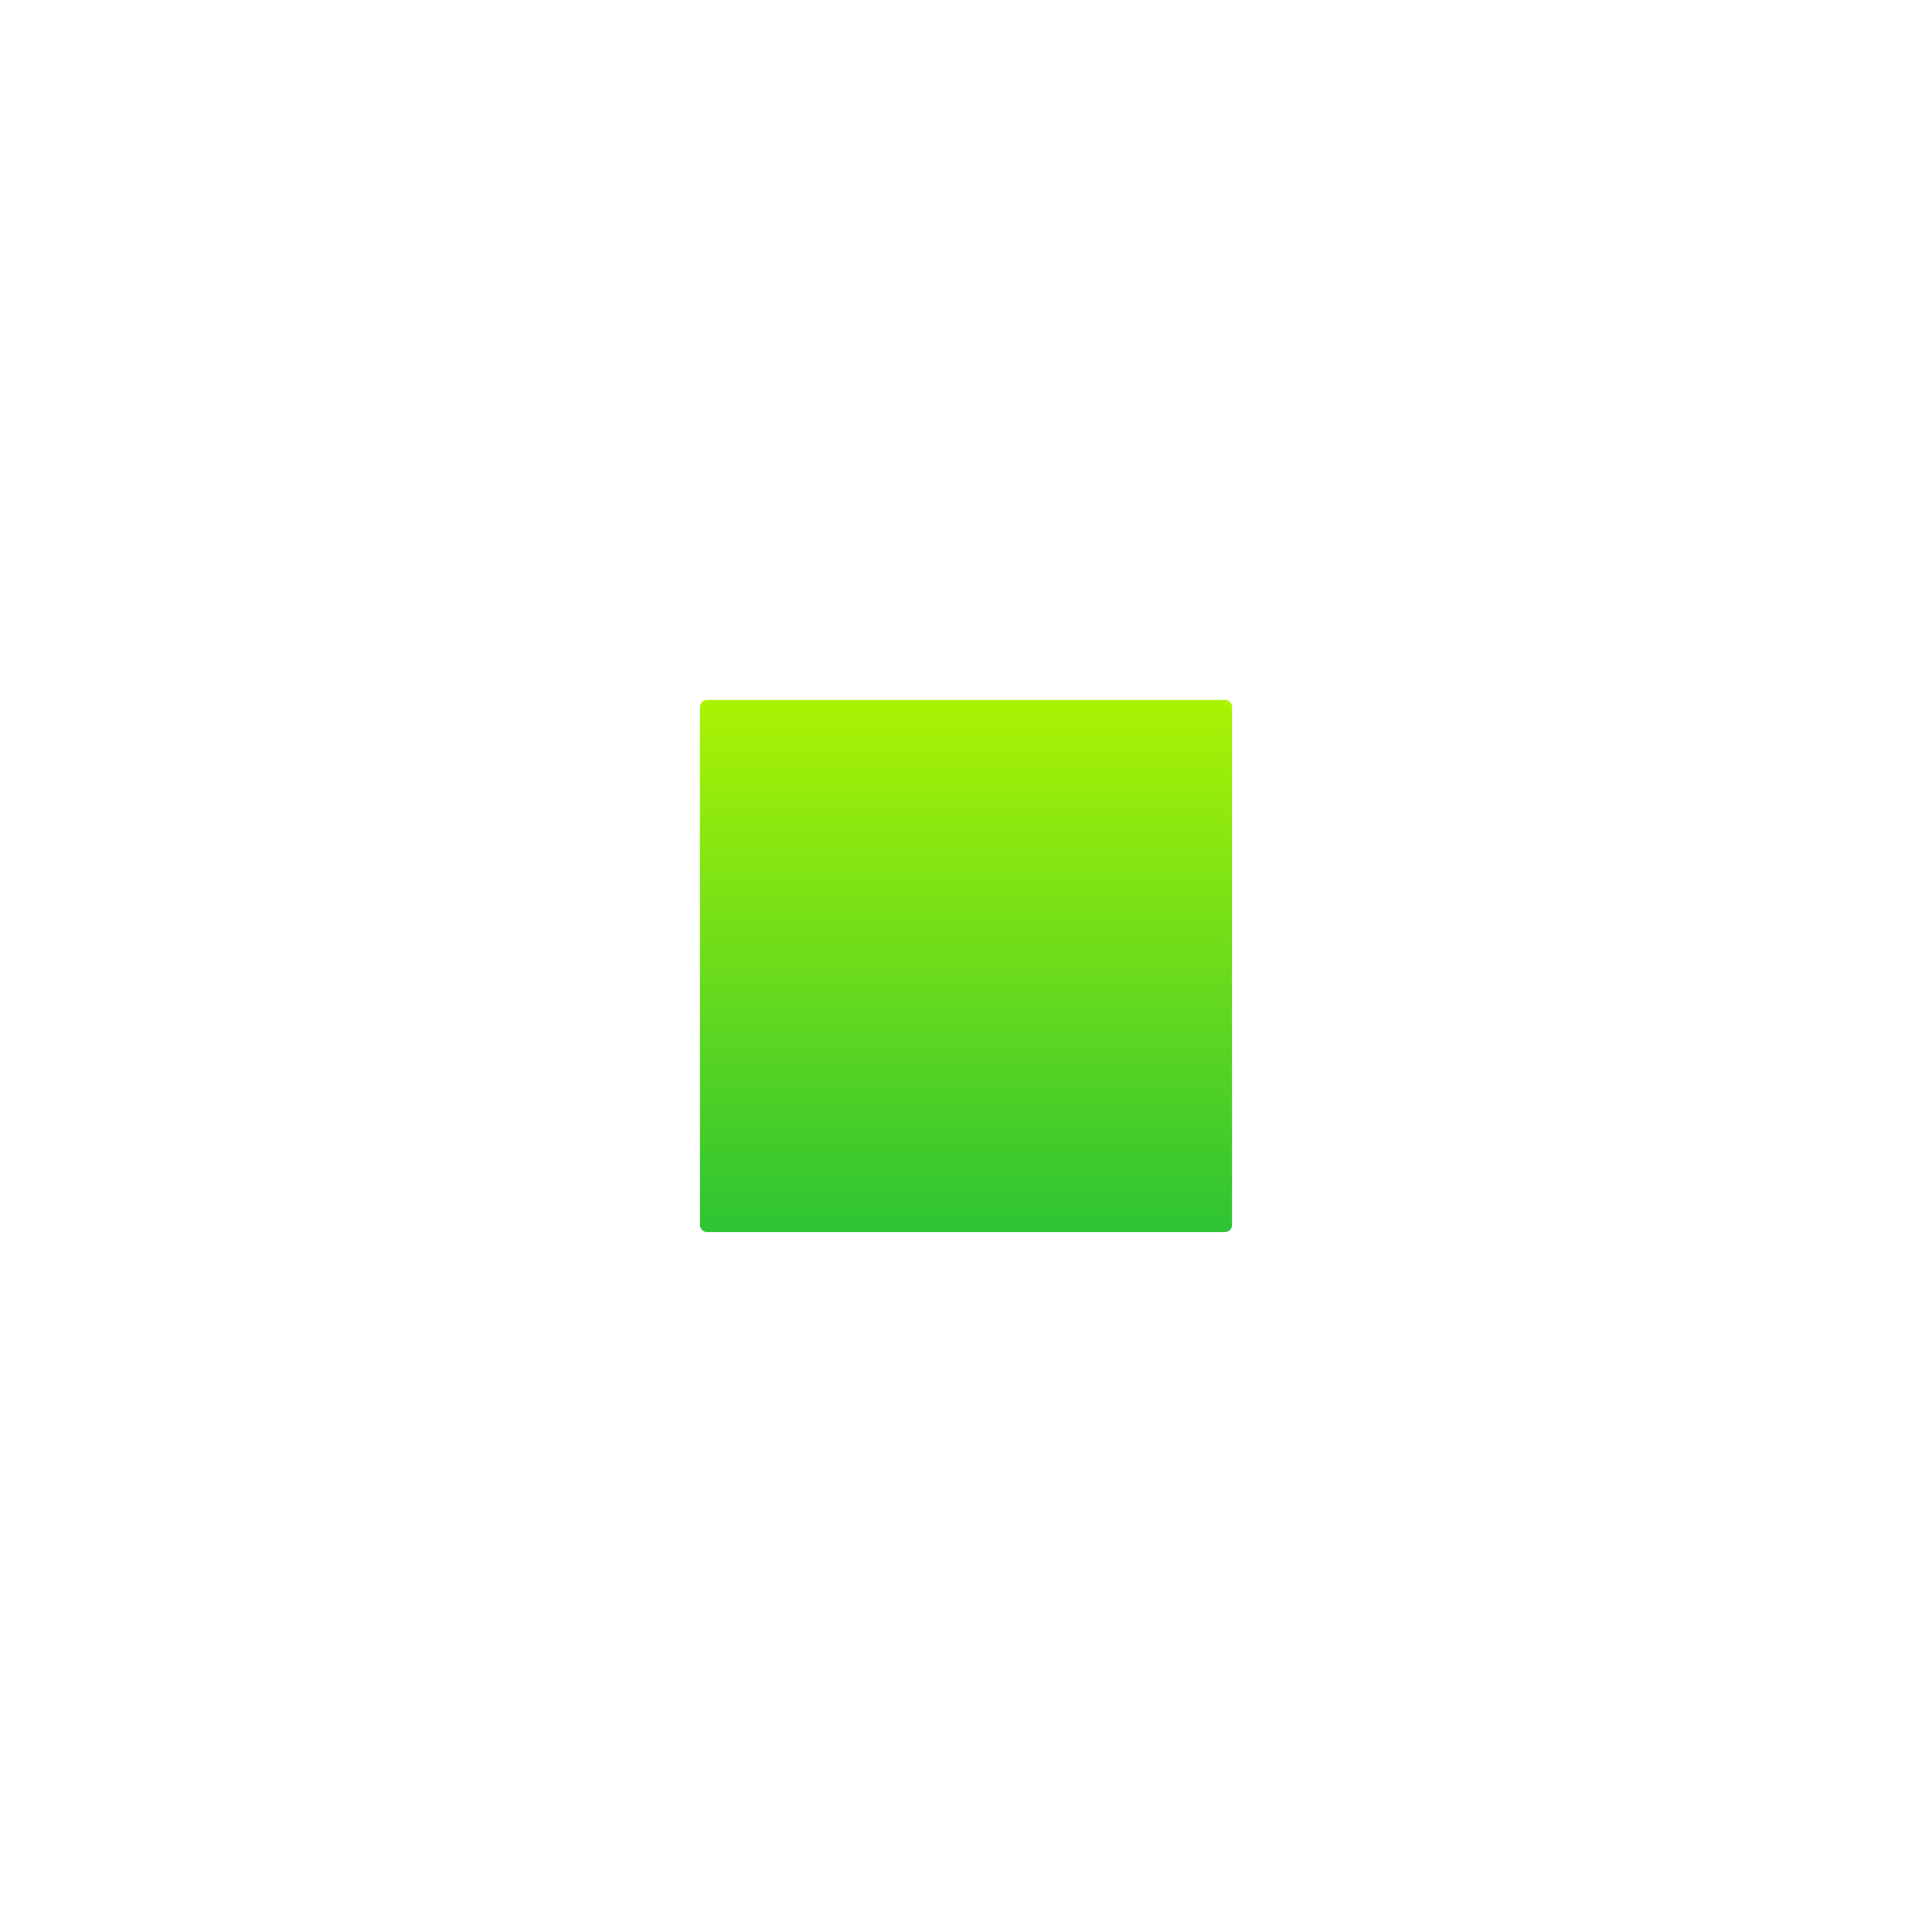
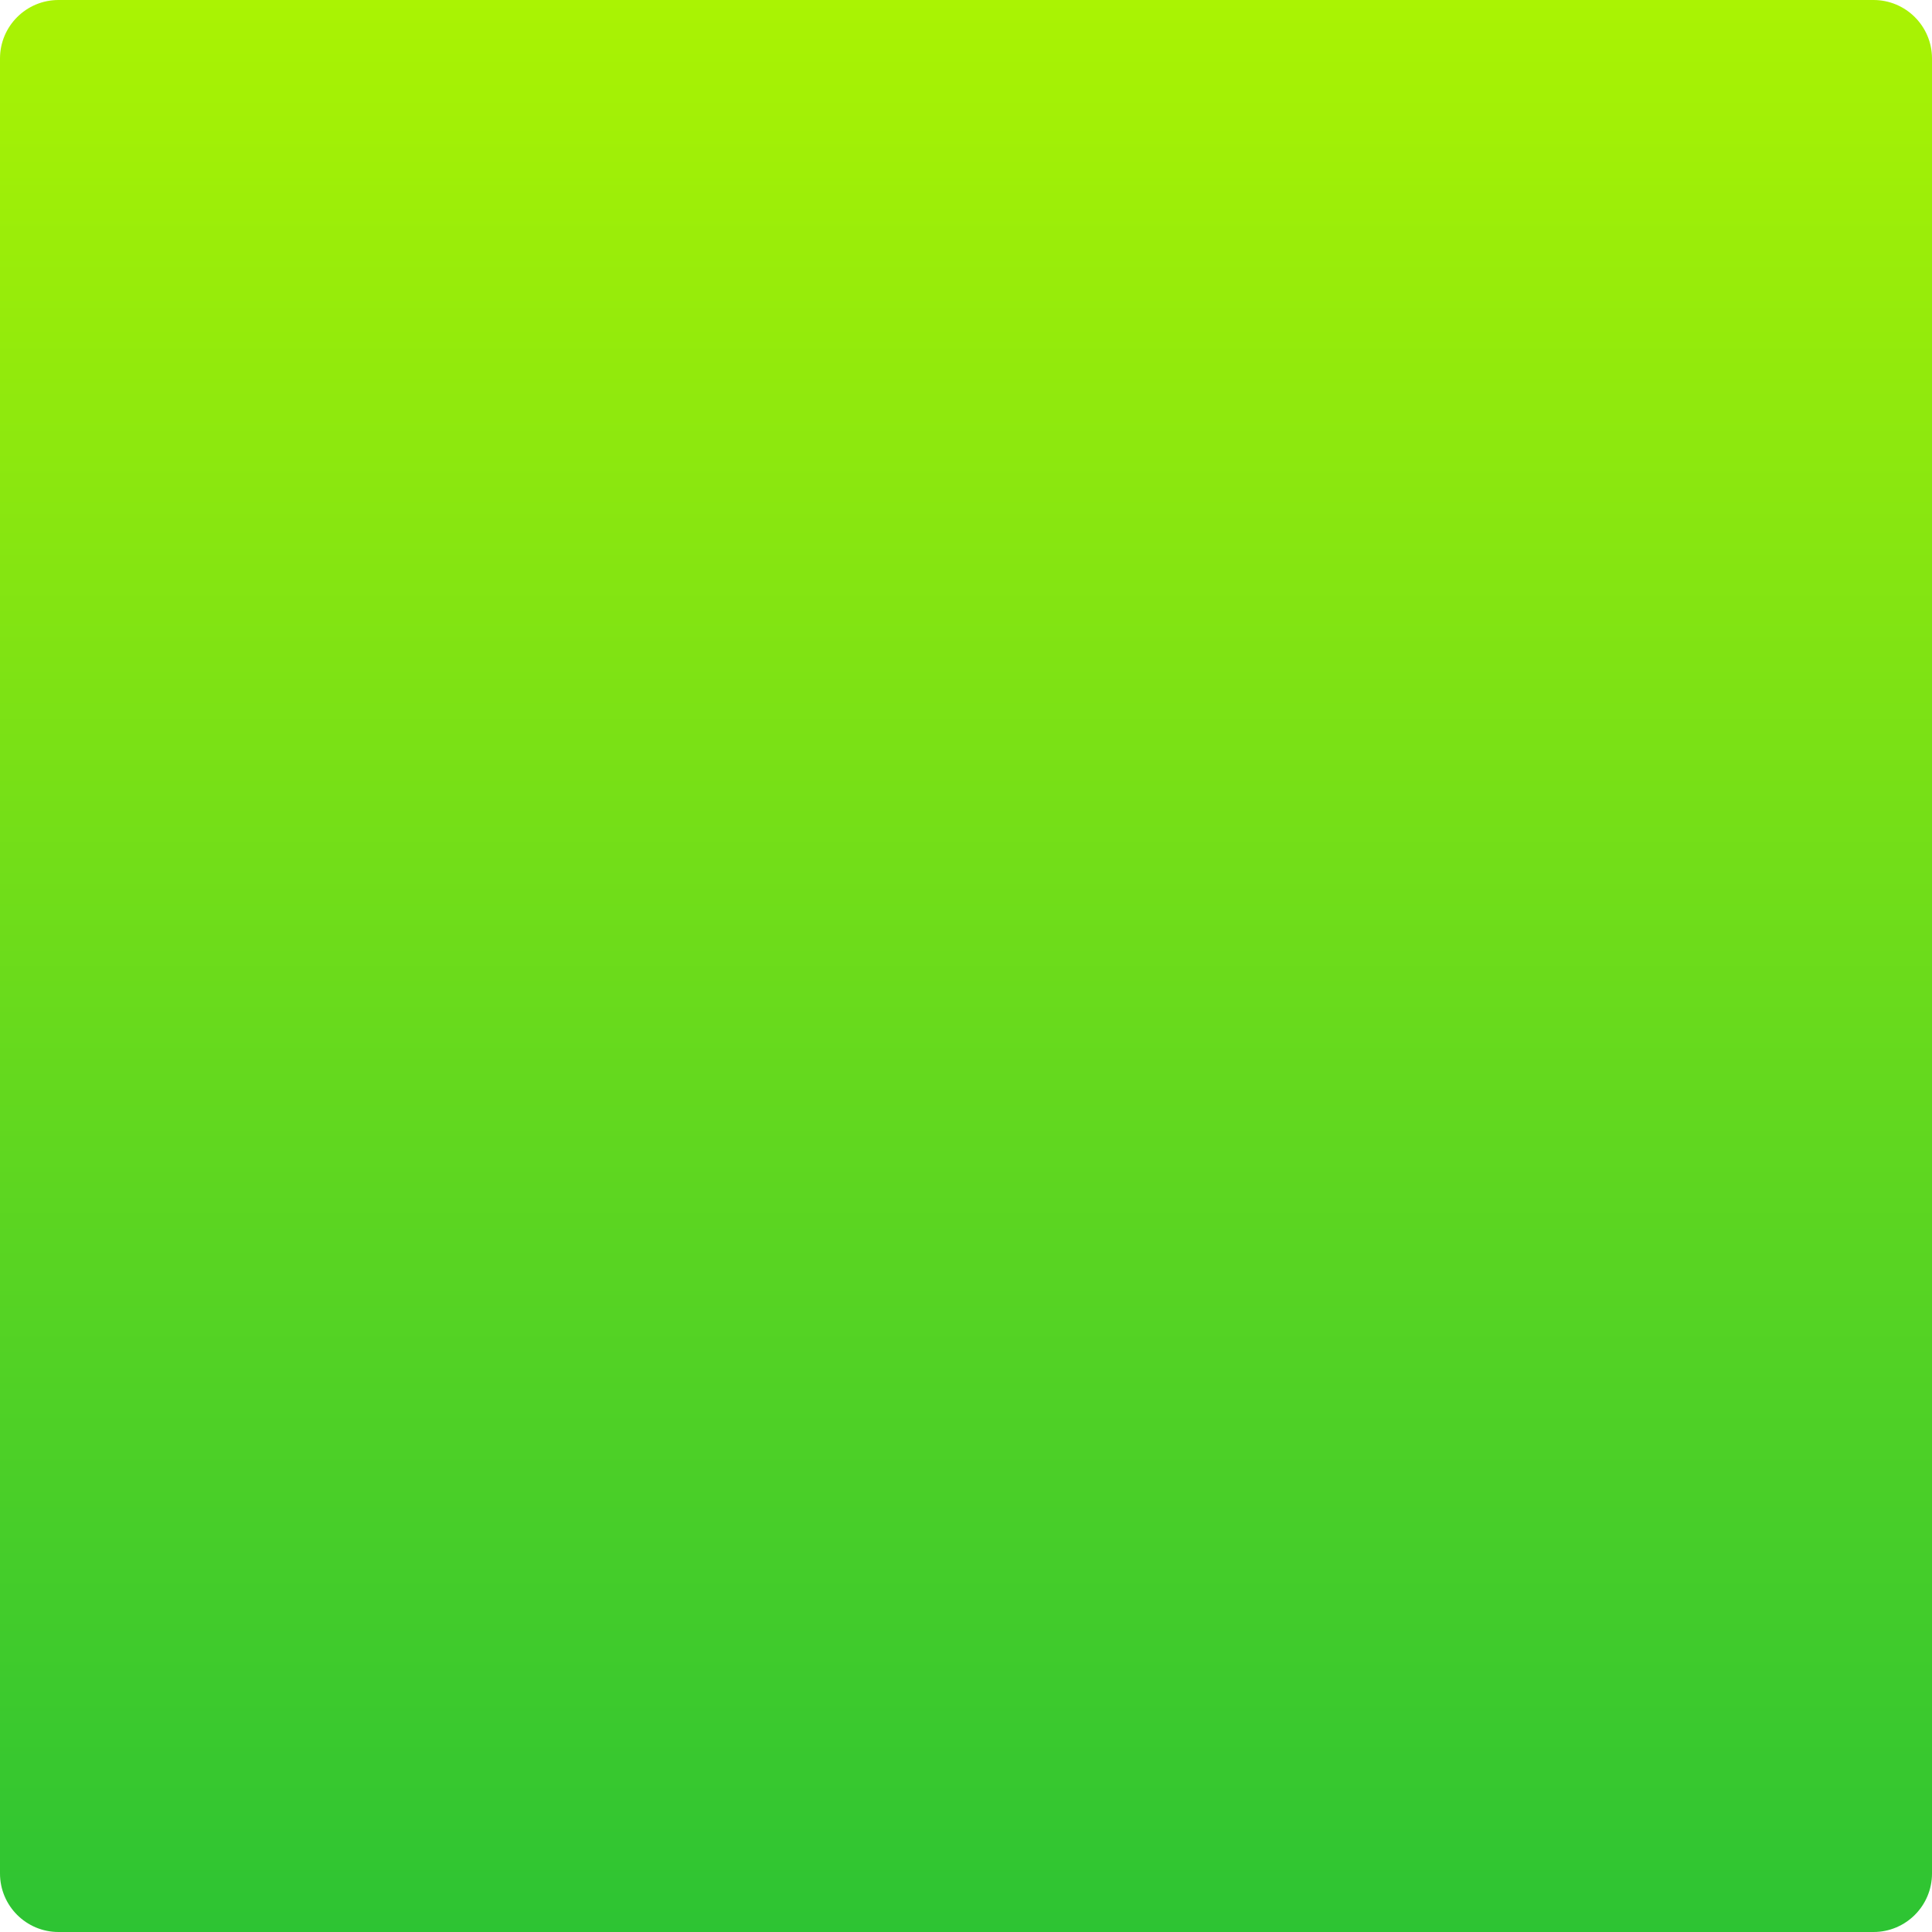
- <svg xmlns="http://www.w3.org/2000/svg" width="483" height="483" viewBox="0 0 483 483" fill="none">
-   <rect x="175" y="175" width="133" height="133" rx="1.726" fill="url(#paint0_linear)" />
+ <svg xmlns="http://www.w3.org/2000/svg" width="57" height="57" viewBox="0 0 57 57" fill="none">
+   <rect width="57" height="57" rx="1.726" fill="url(#paint0_linear)" />
  <defs>
-     <linearGradient id="paint0_linear" x1="241.5" y1="175" x2="241.5" y2="308" gradientUnits="userSpaceOnUse">
+     <linearGradient id="paint0_linear" x1="28.5" y1="0" x2="28.5" y2="57" gradientUnits="userSpaceOnUse">
      <stop stop-color="#AAF303" />
      <stop offset="1" stop-color="#2DC433" />
    </linearGradient>
  </defs>
</svg>
